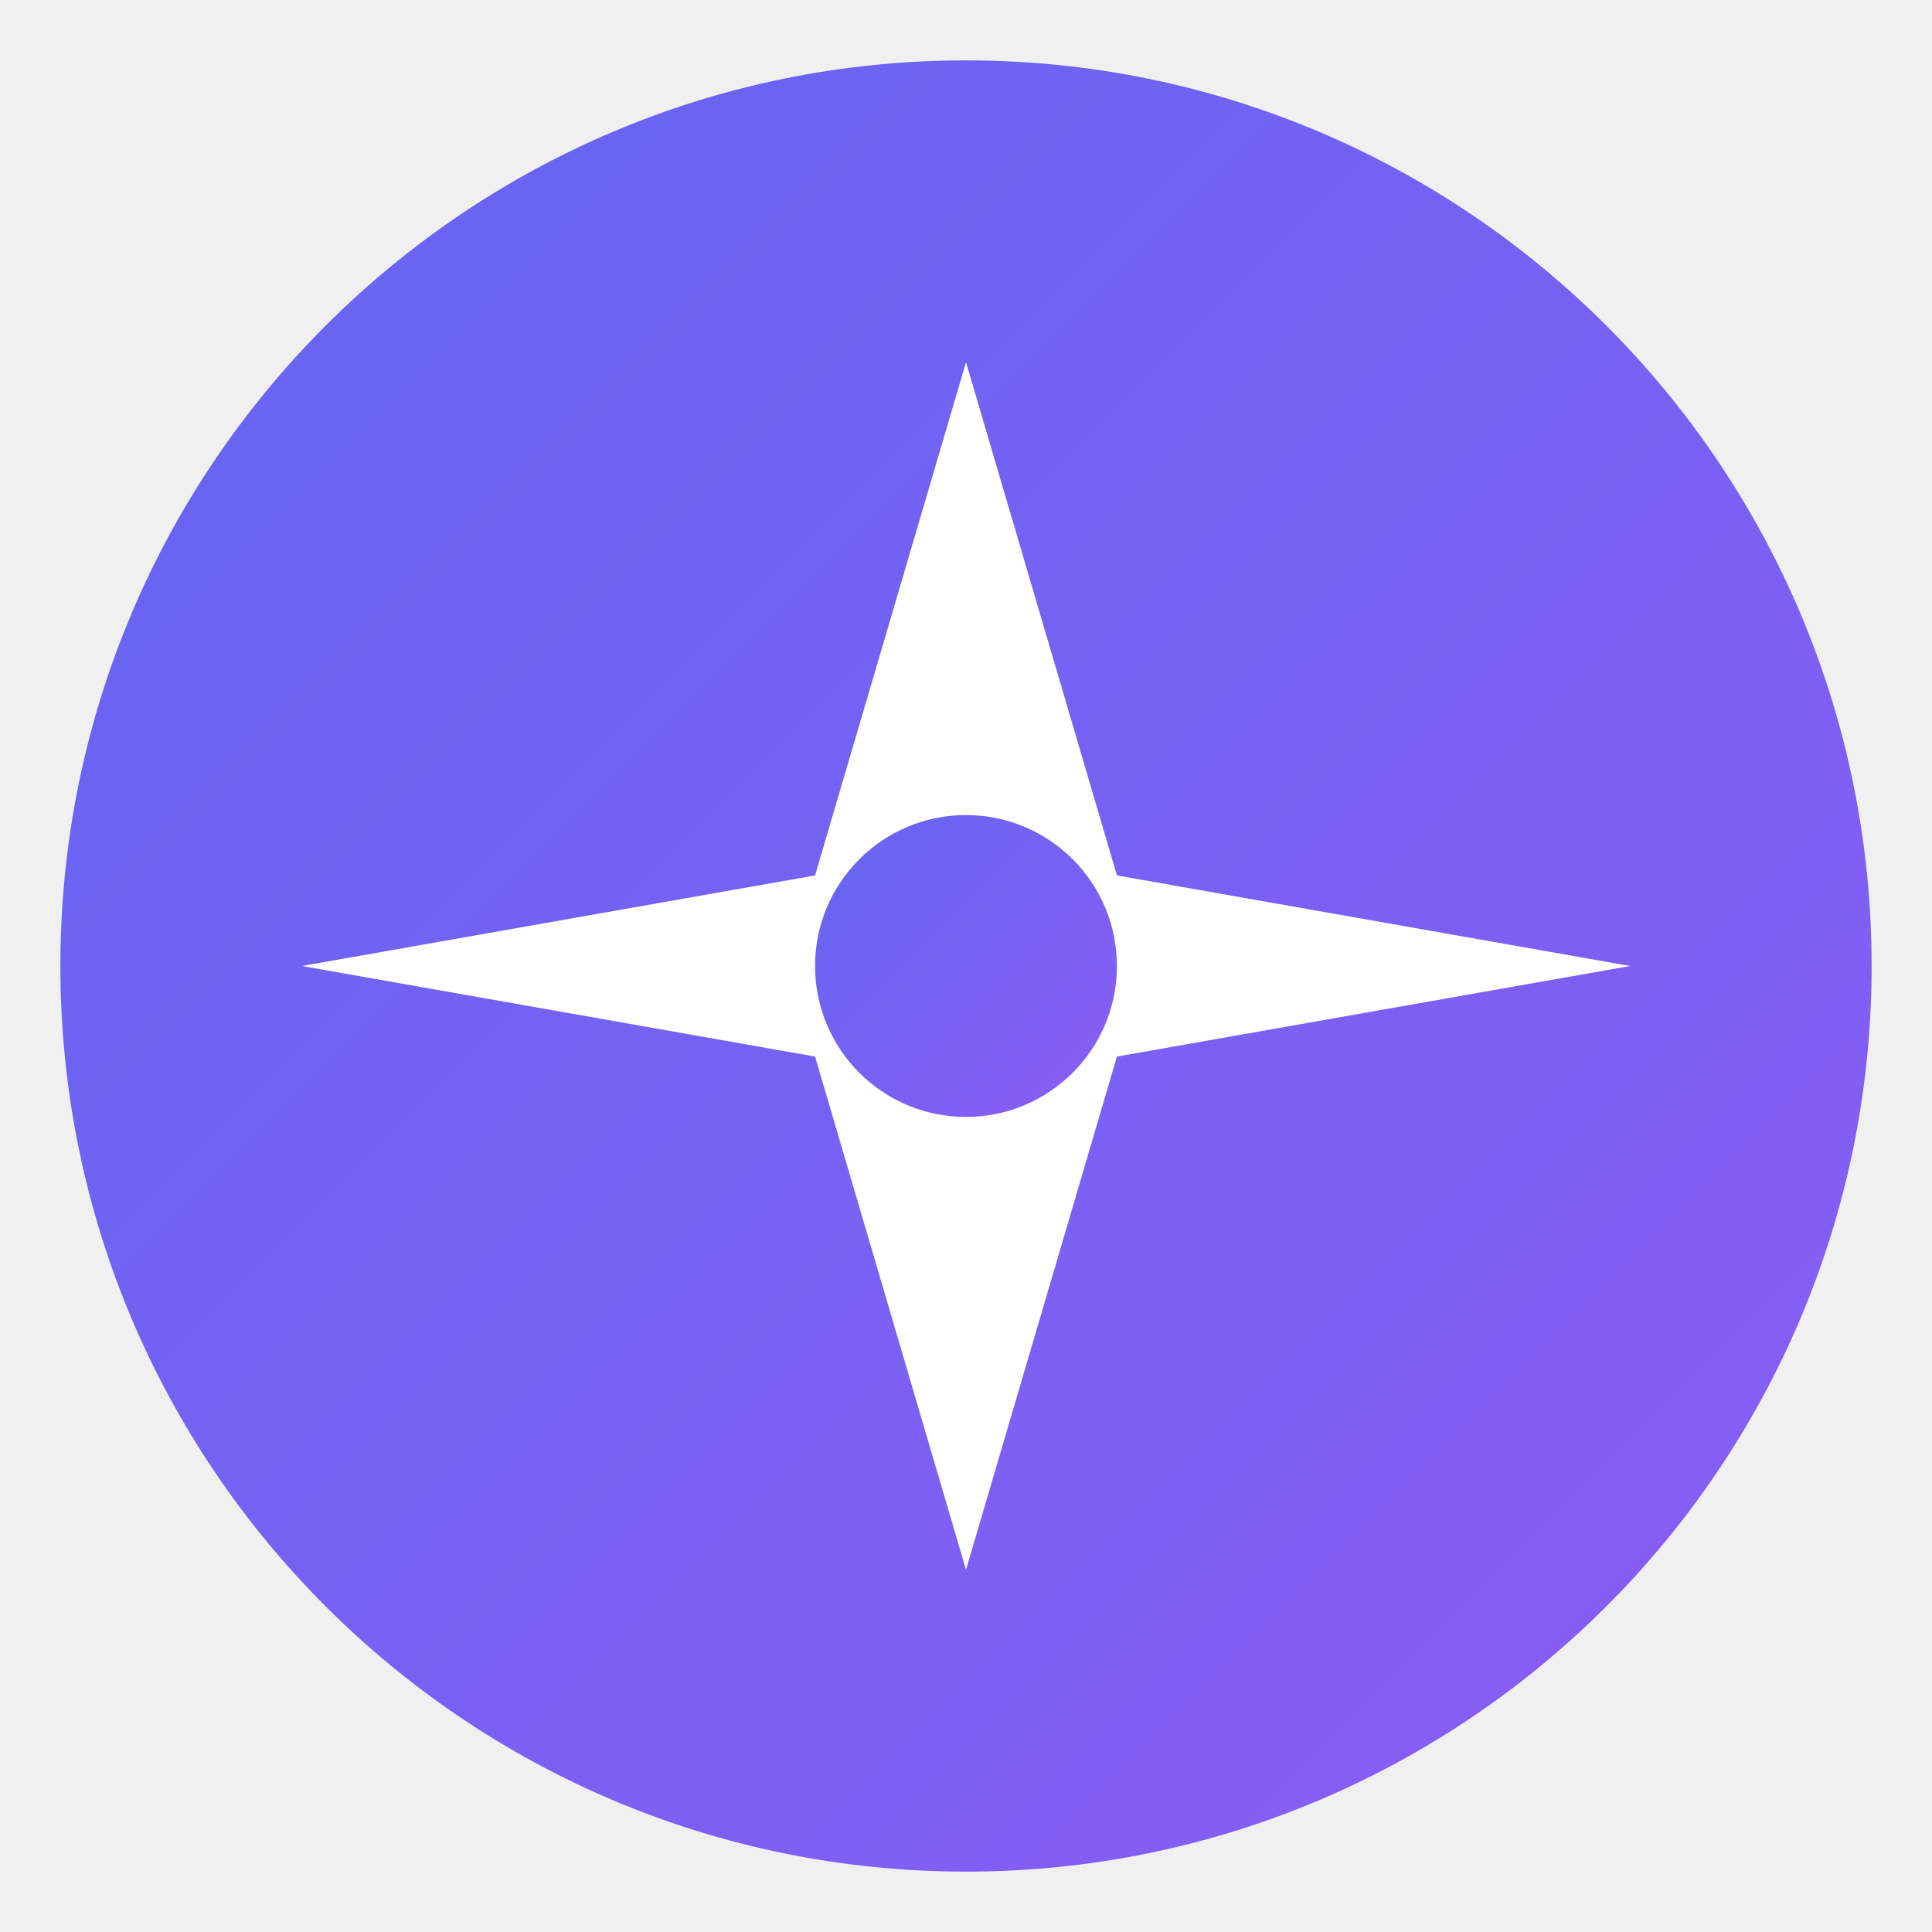
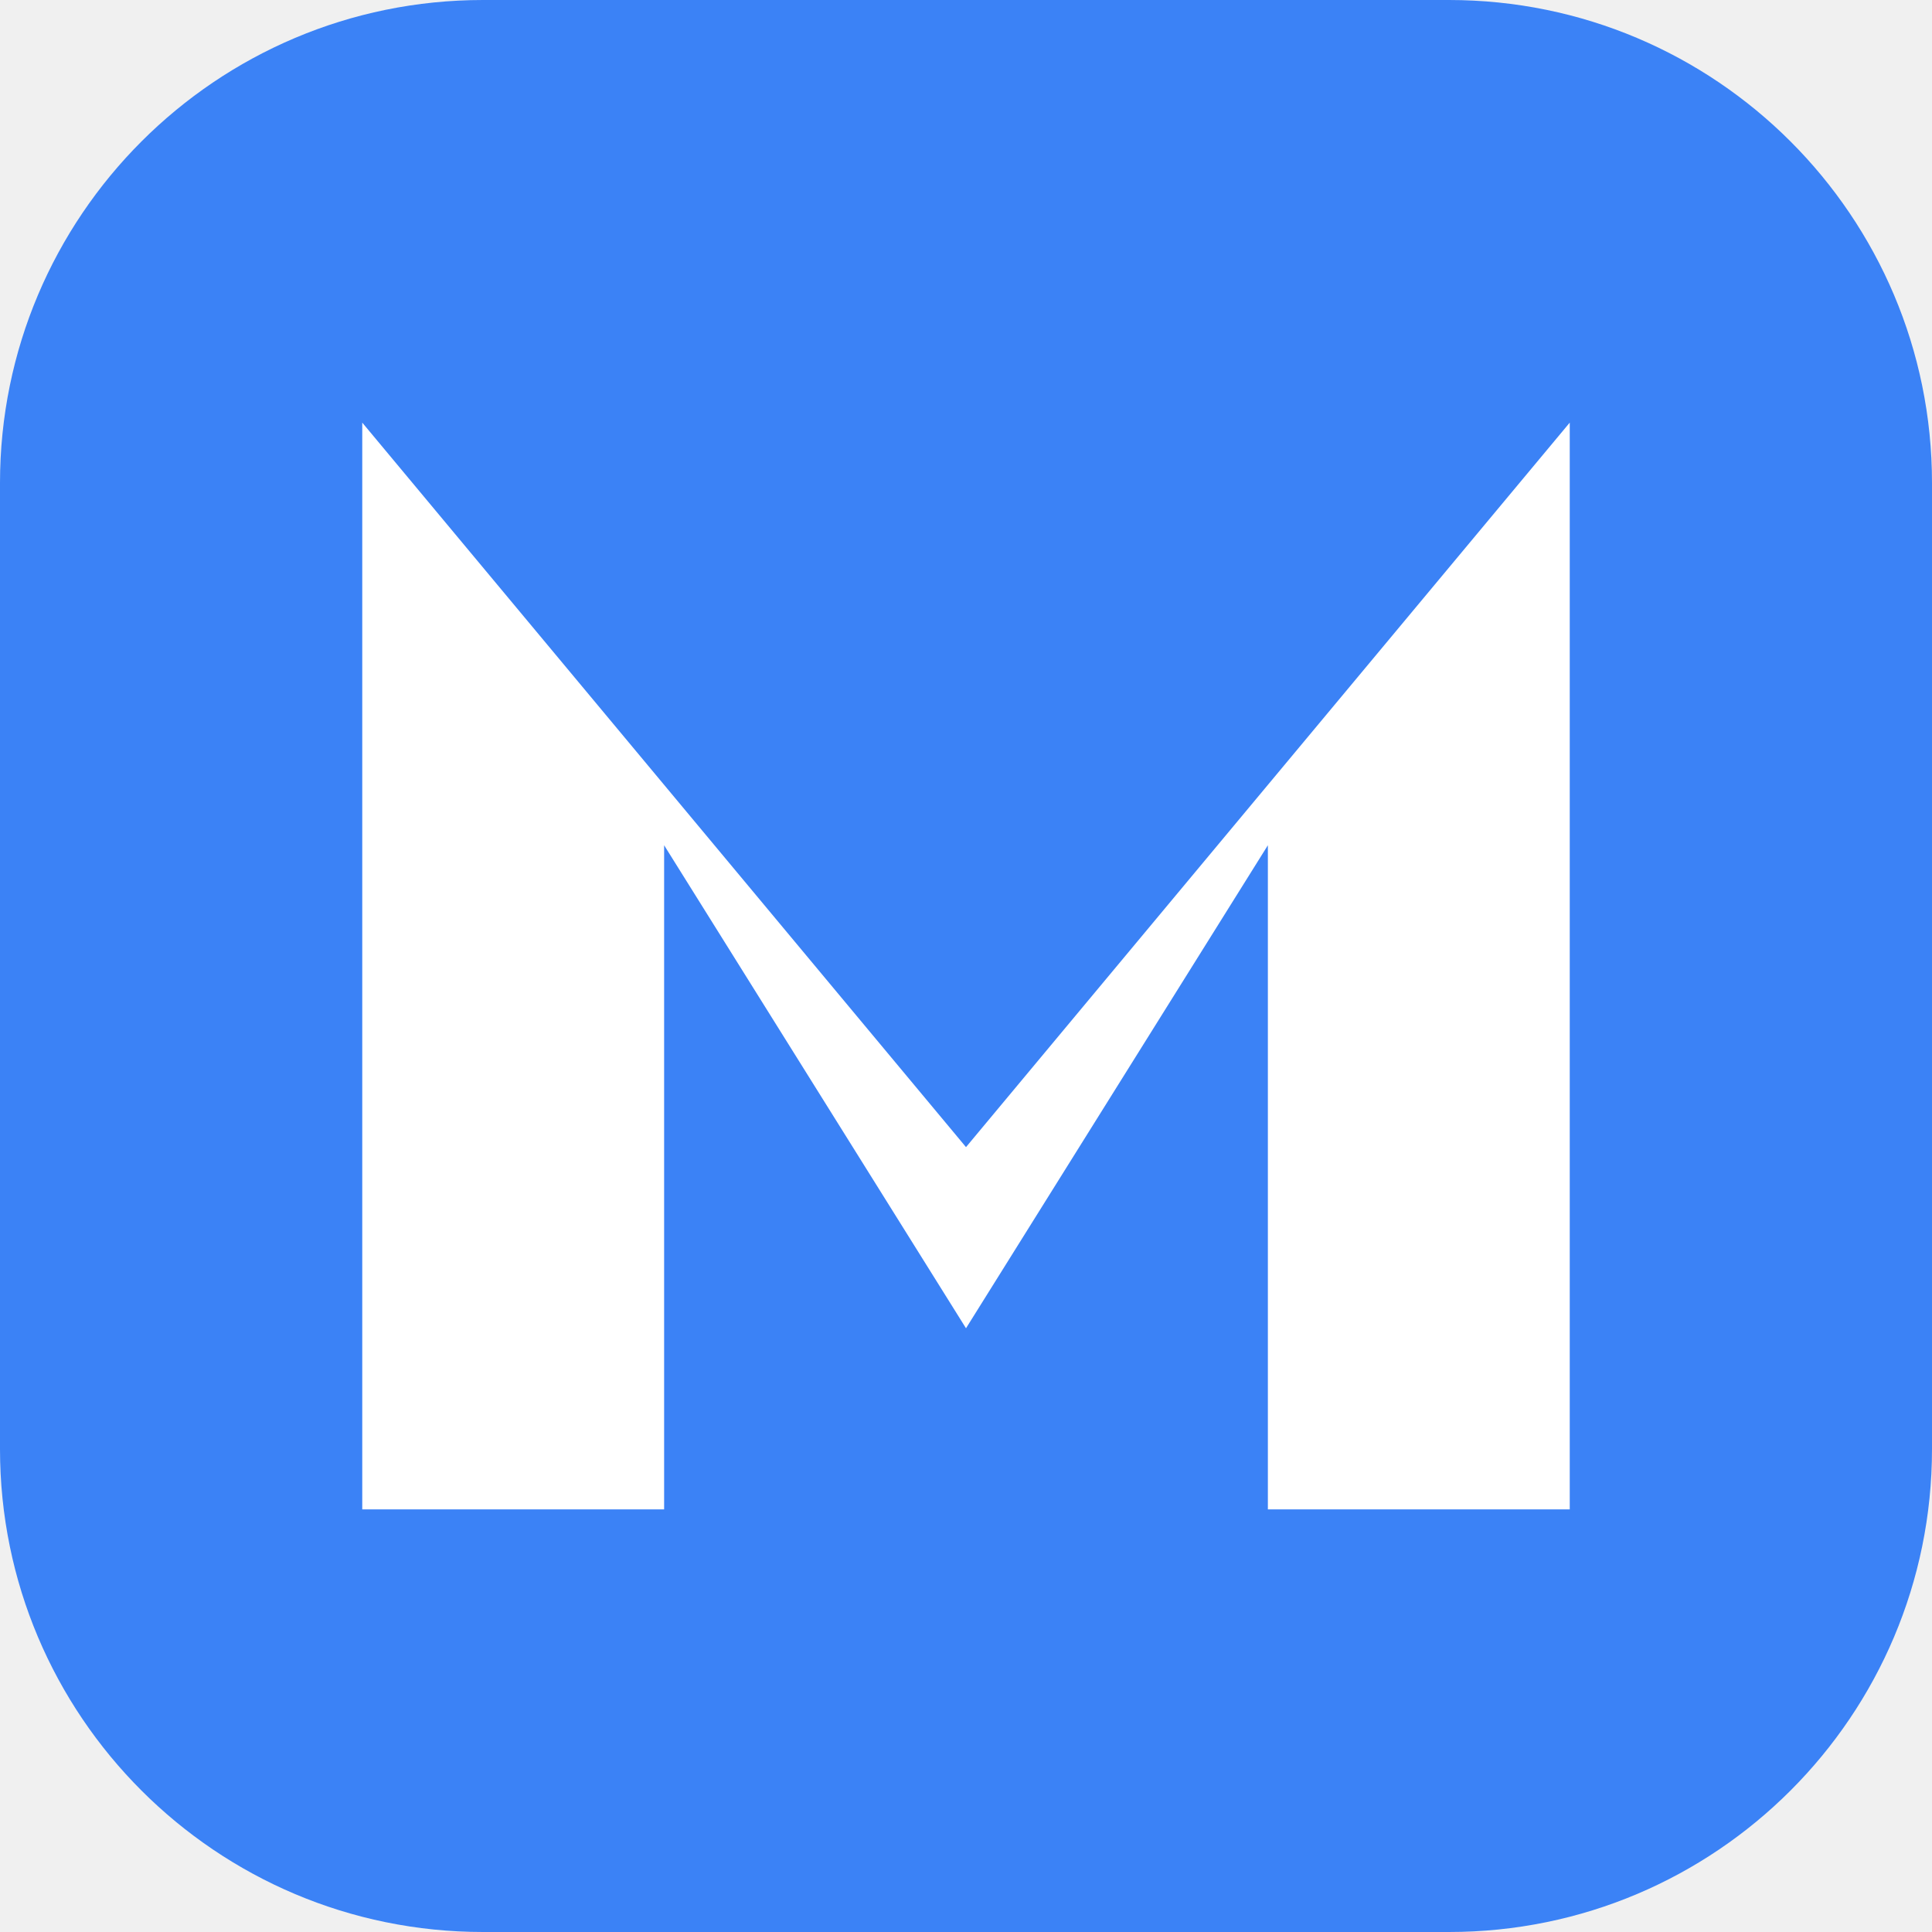
<svg xmlns="http://www.w3.org/2000/svg" viewBox="0 0 32 32" fill="none">
-   <defs>
-     <linearGradient id="gradient" x1="0%" y1="0%" x2="100%" y2="100%">
-       <stop offset="0%" style="stop-color:#6366f1" />
-       <stop offset="100%" style="stop-color:#8b5cf6" />
-     </linearGradient>
-   </defs>
-   <circle cx="16" cy="16" r="15" fill="url(#gradient)" />
-   <path d="M16 6L18.5 14.5L27 16L18.5 17.5L16 26L13.5 17.5L5 16L13.5 14.5L16 6Z" fill="white" />
-   <circle cx="16" cy="16" r="2.5" fill="url(#gradient)" />
+   <rect width="32" height="32" rx="8" fill="#3b82f6" />
+   <path d="M6 25V7l10 12 10-12v18h-5V14l-5 8-5-8v11z" fill="white" />
</svg>
